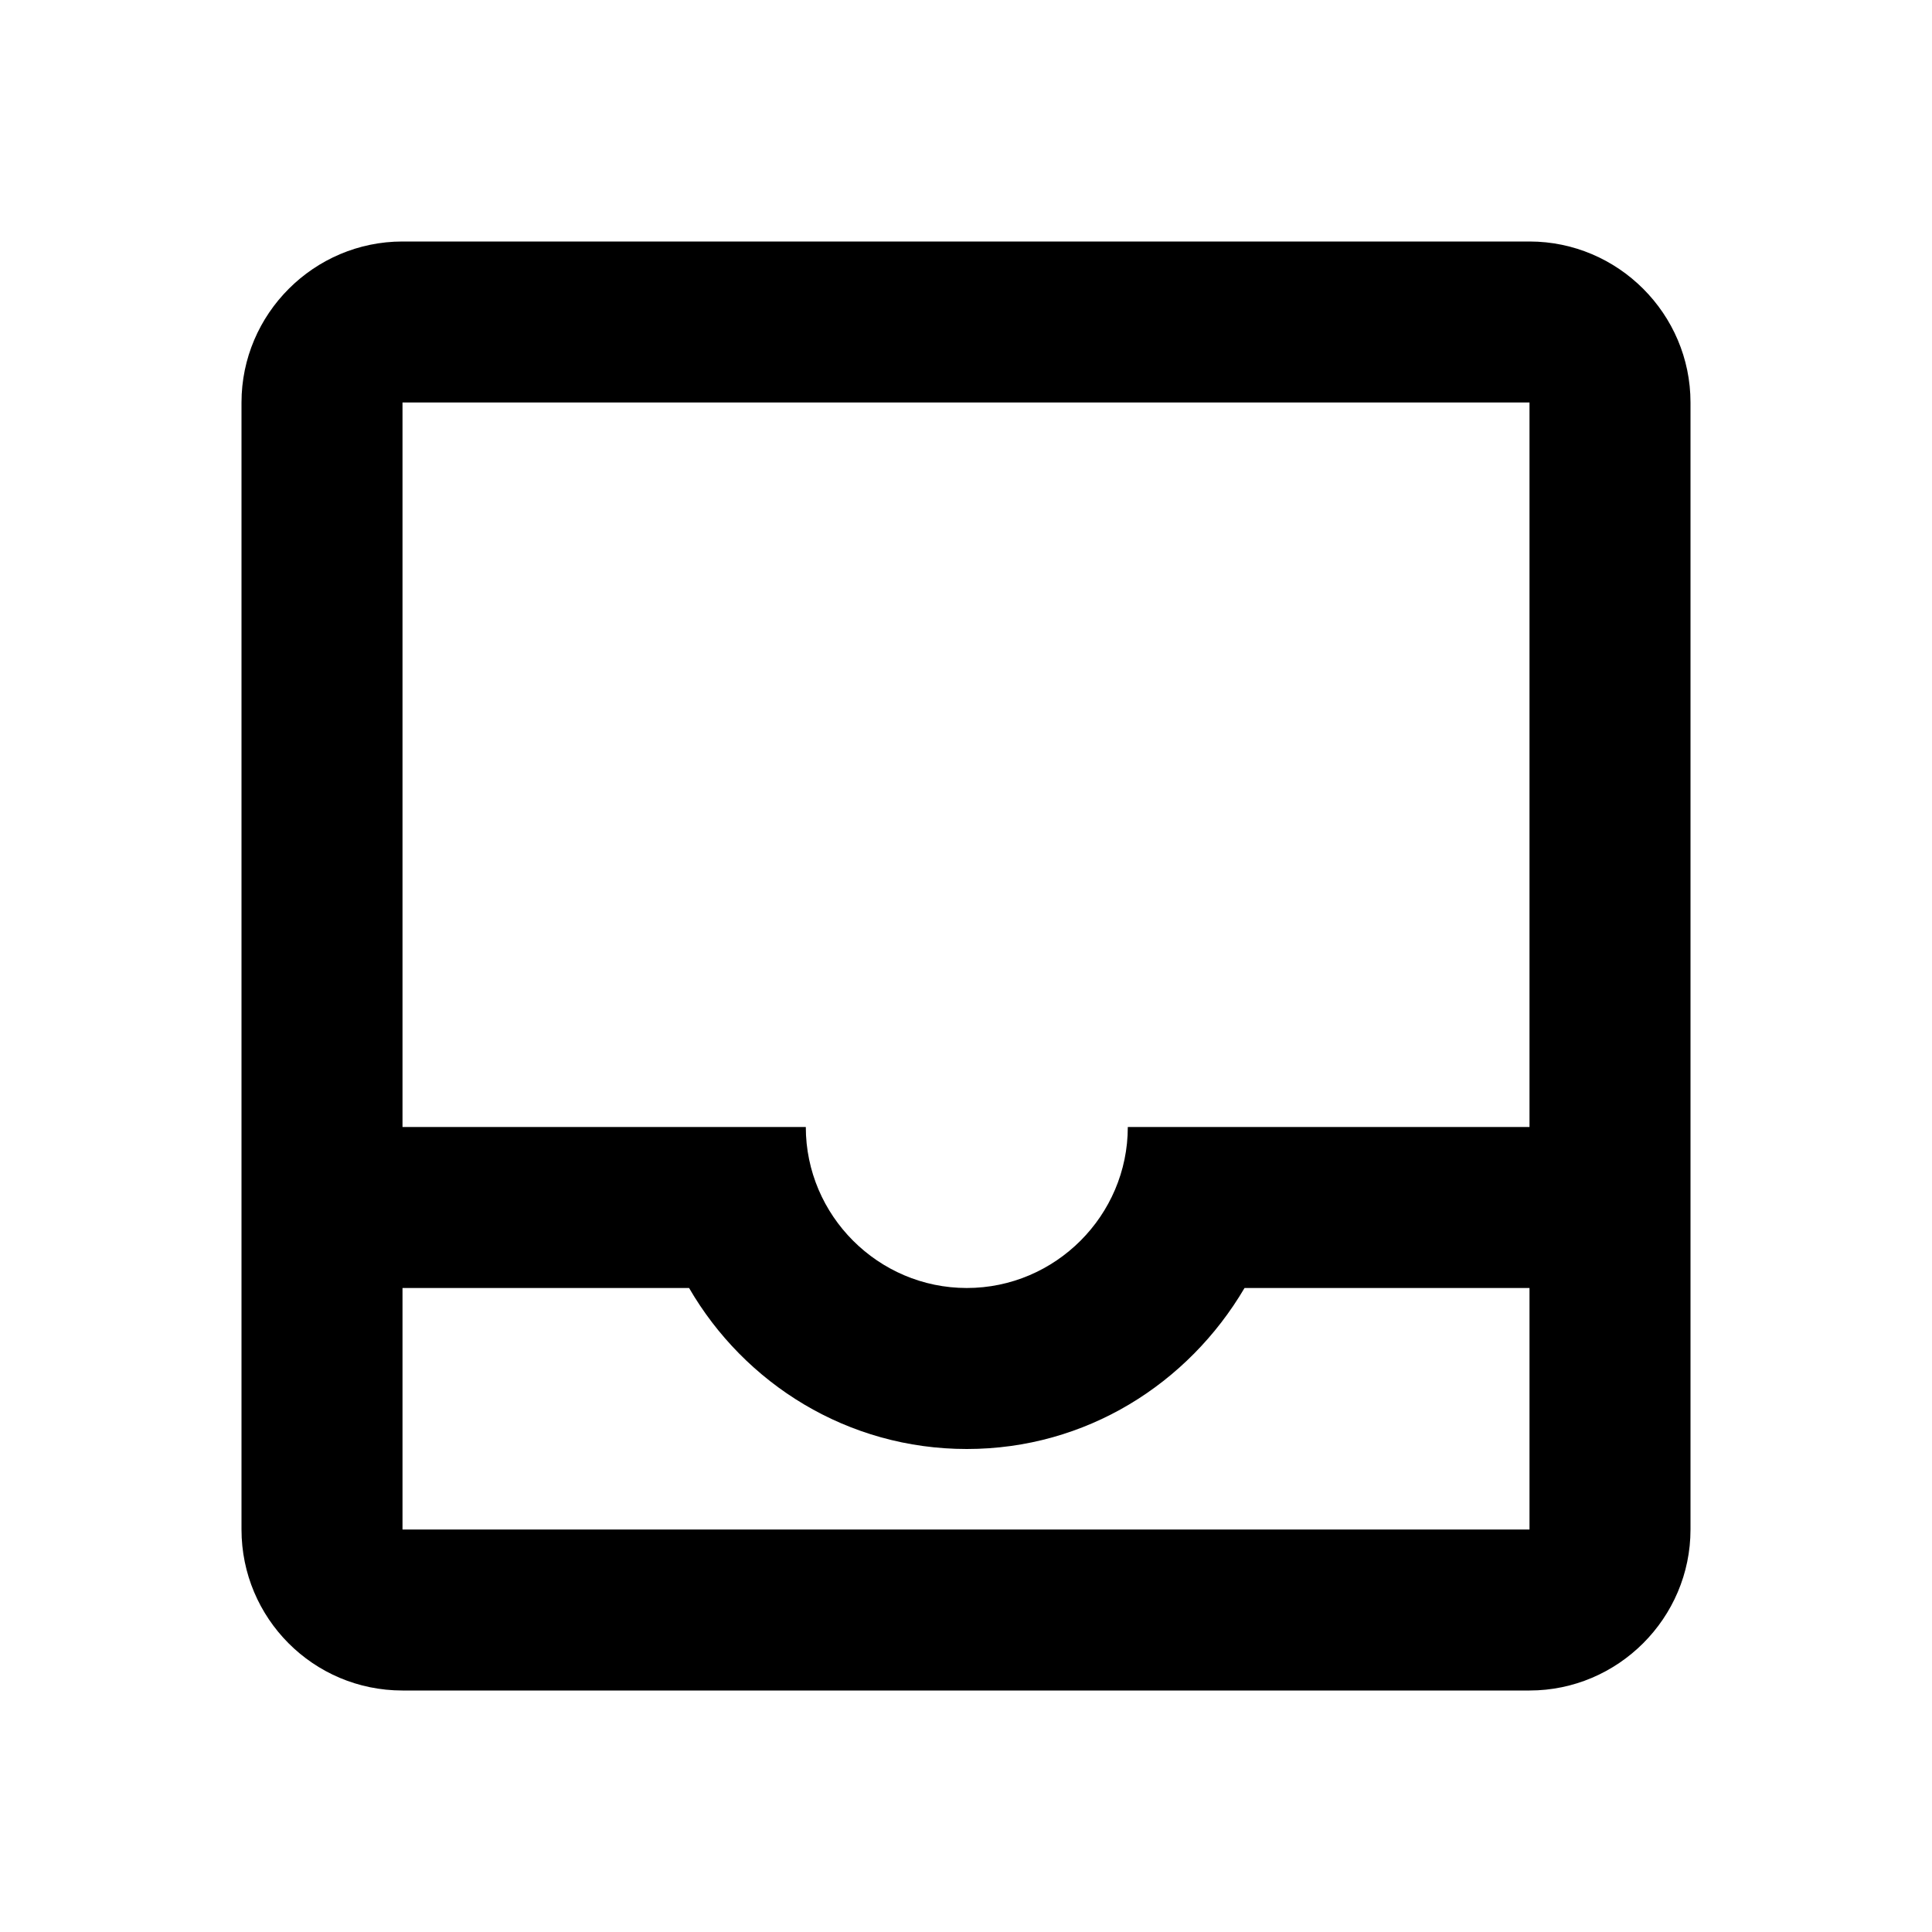
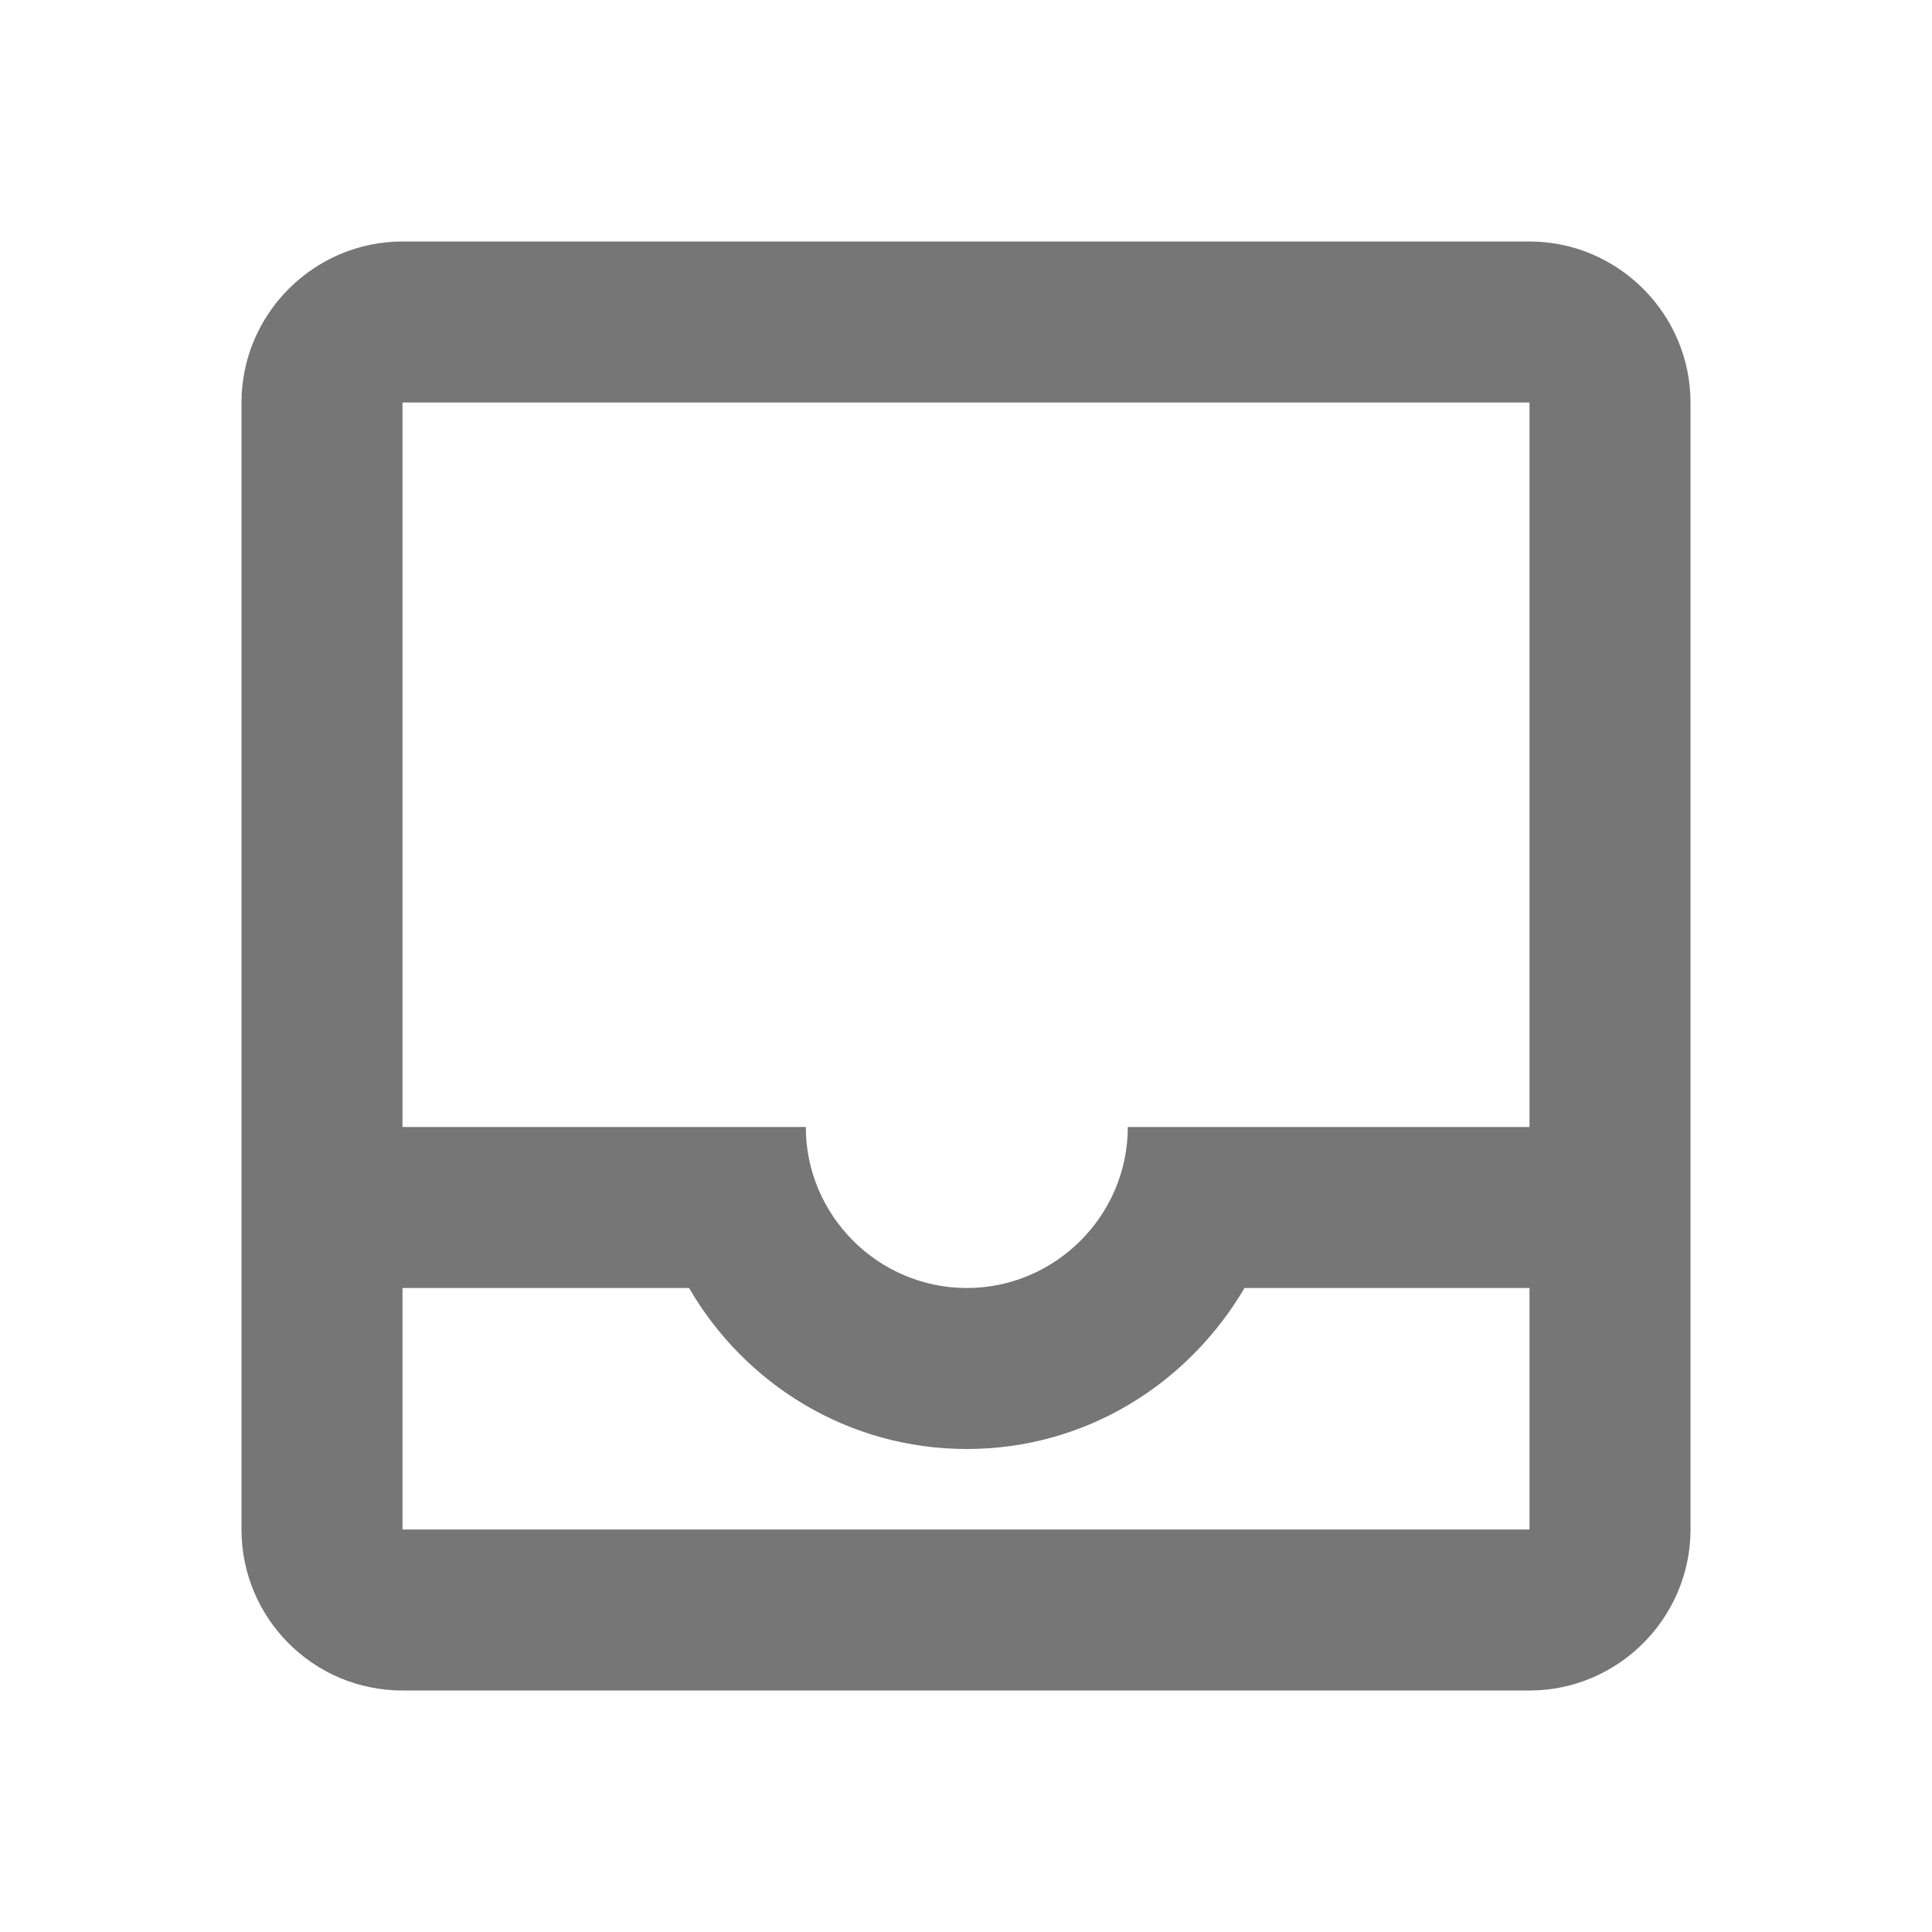
- <svg xmlns="http://www.w3.org/2000/svg" height="24px" viewBox="0 0 24 24" width="24px" fill="#000000">
+ <svg xmlns="http://www.w3.org/2000/svg" height="24px" viewBox="0 0 24 24" width="24px" fill="#767676">
  <path d="M0 0h24v24H0V0z" fill="none" />
  <path d="M19 3H5c-1.1 0-2 .9-2 2v14c0 1.1.89 2 2 2h14c1.1 0 2-.9 2-2V5c0-1.1-.9-2-2-2zm0 16H5v-3h3.56c.69 1.19 1.97 2 3.45 2s2.75-.81 3.45-2H19v3zm0-5h-4.99c0 1.1-.9 2-2 2s-2-.9-2-2H5V5h14v9z" />
</svg>
